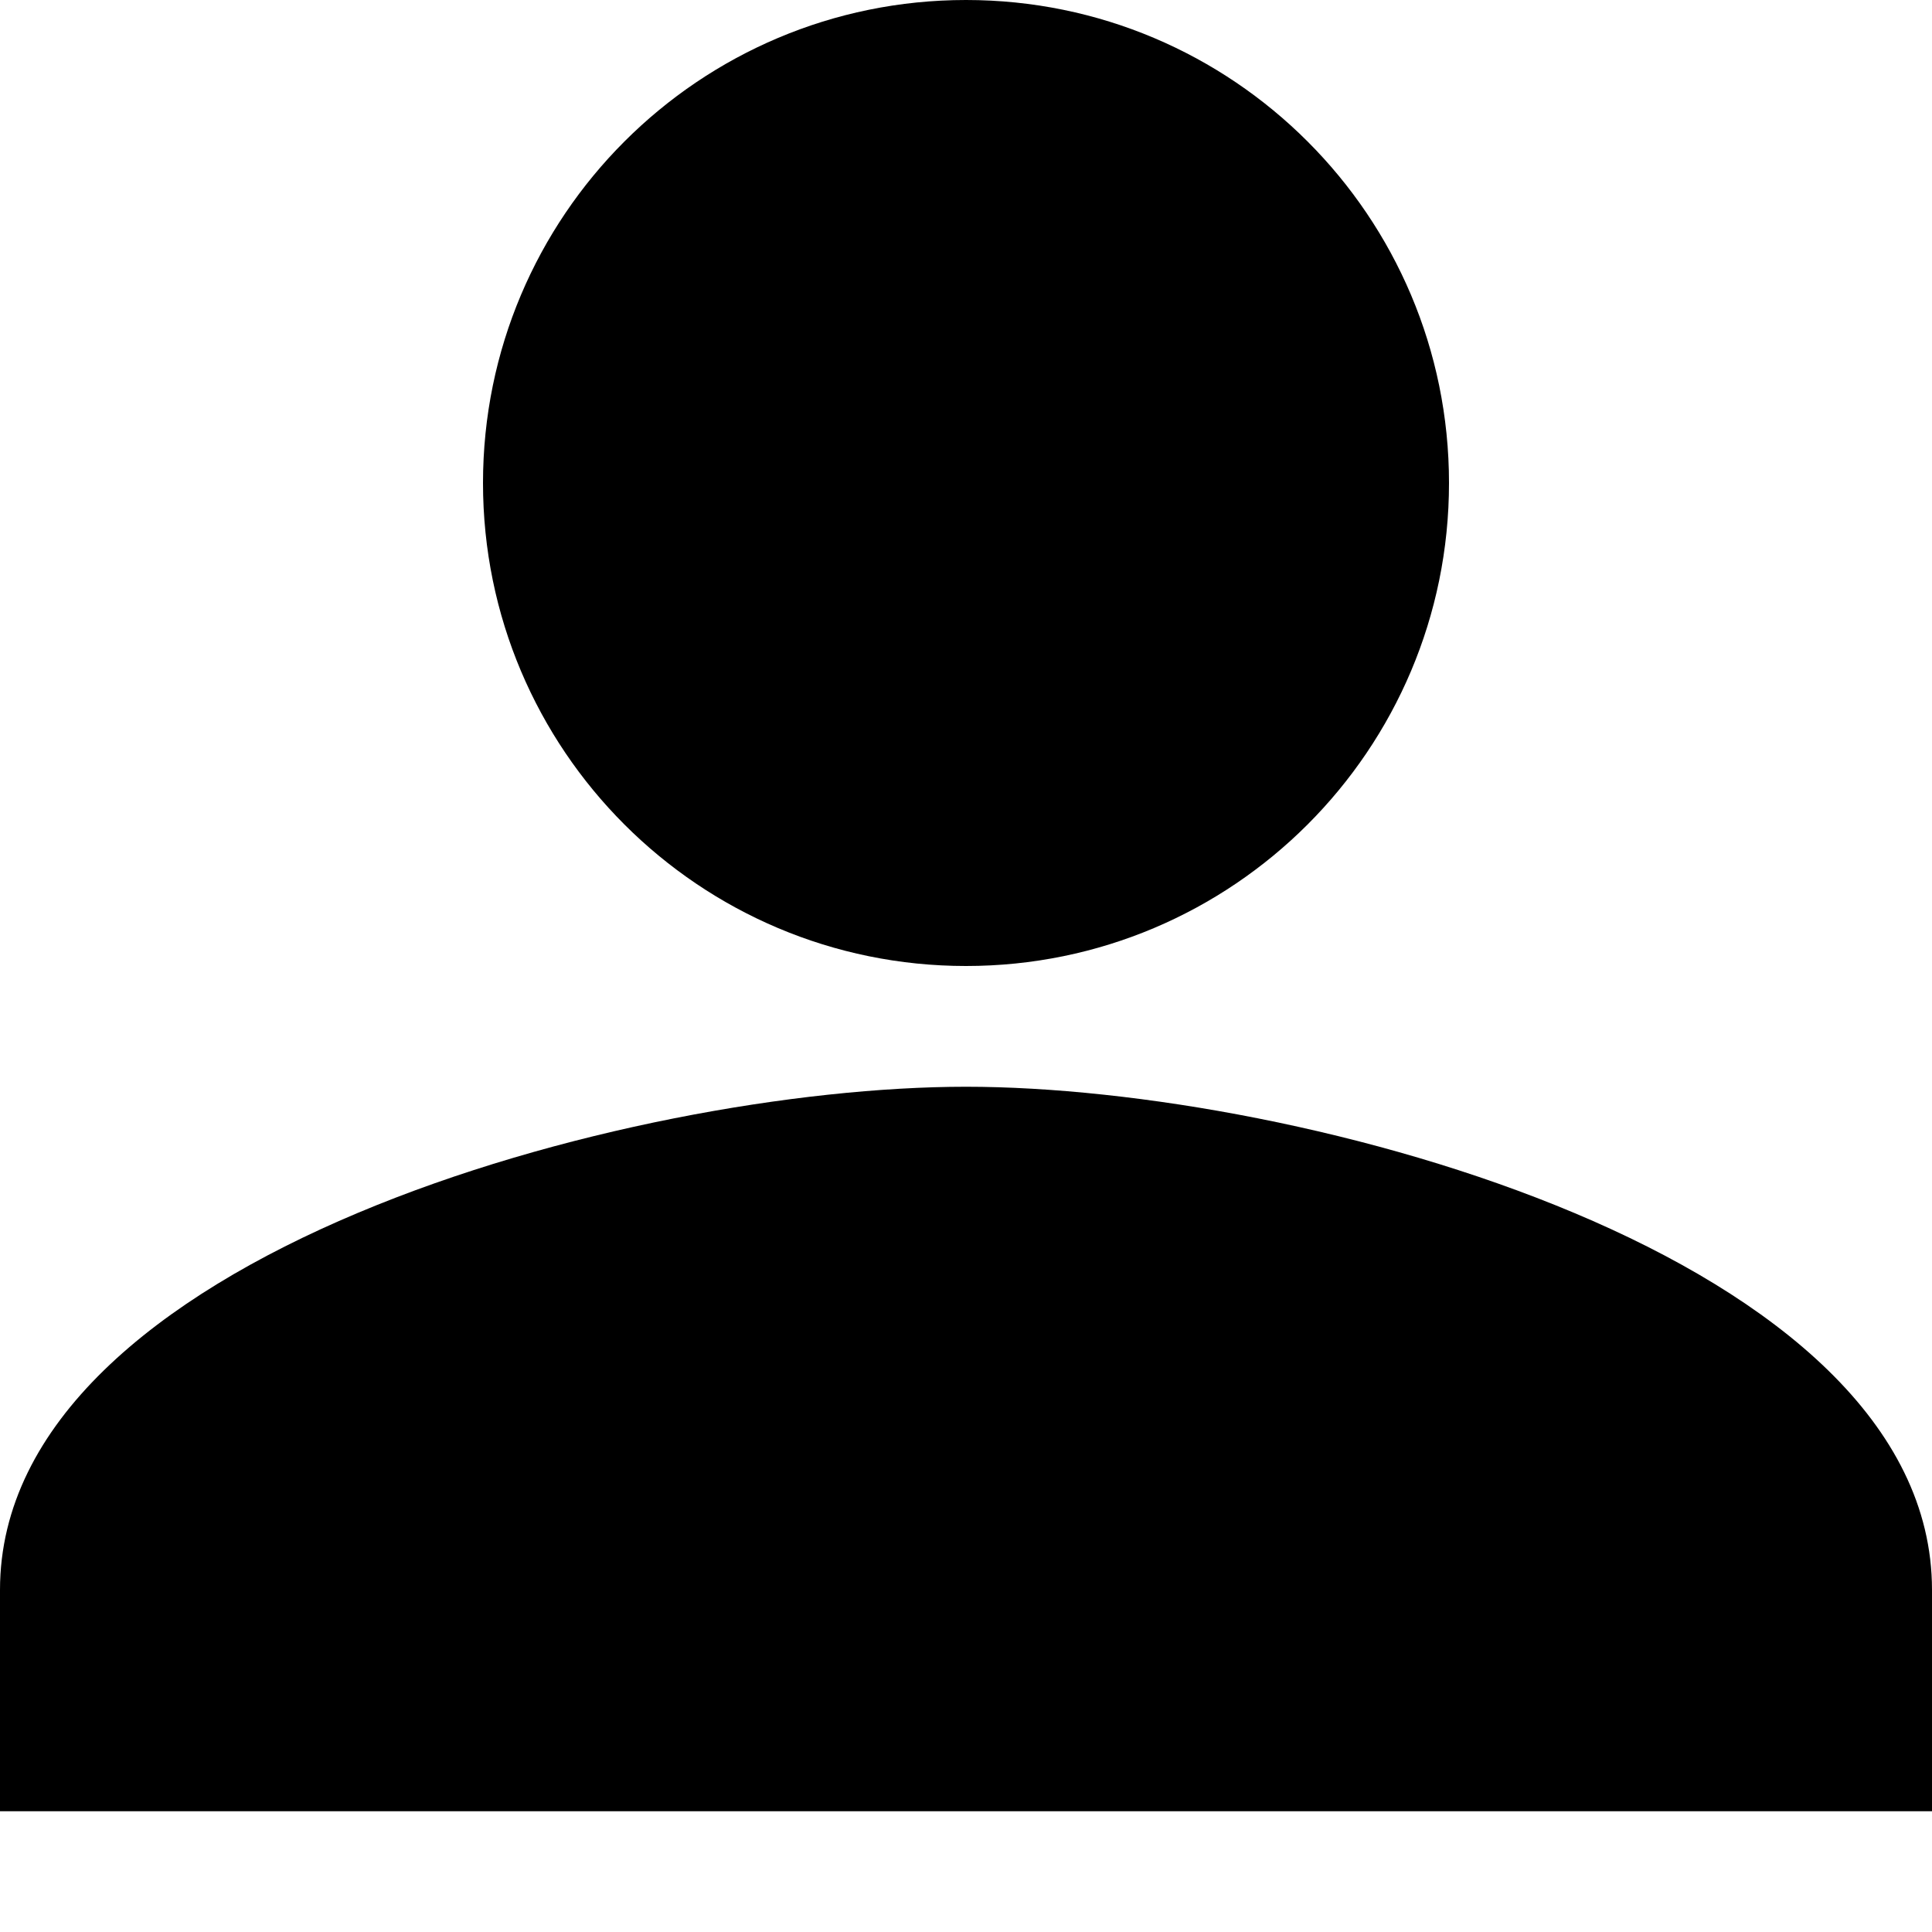
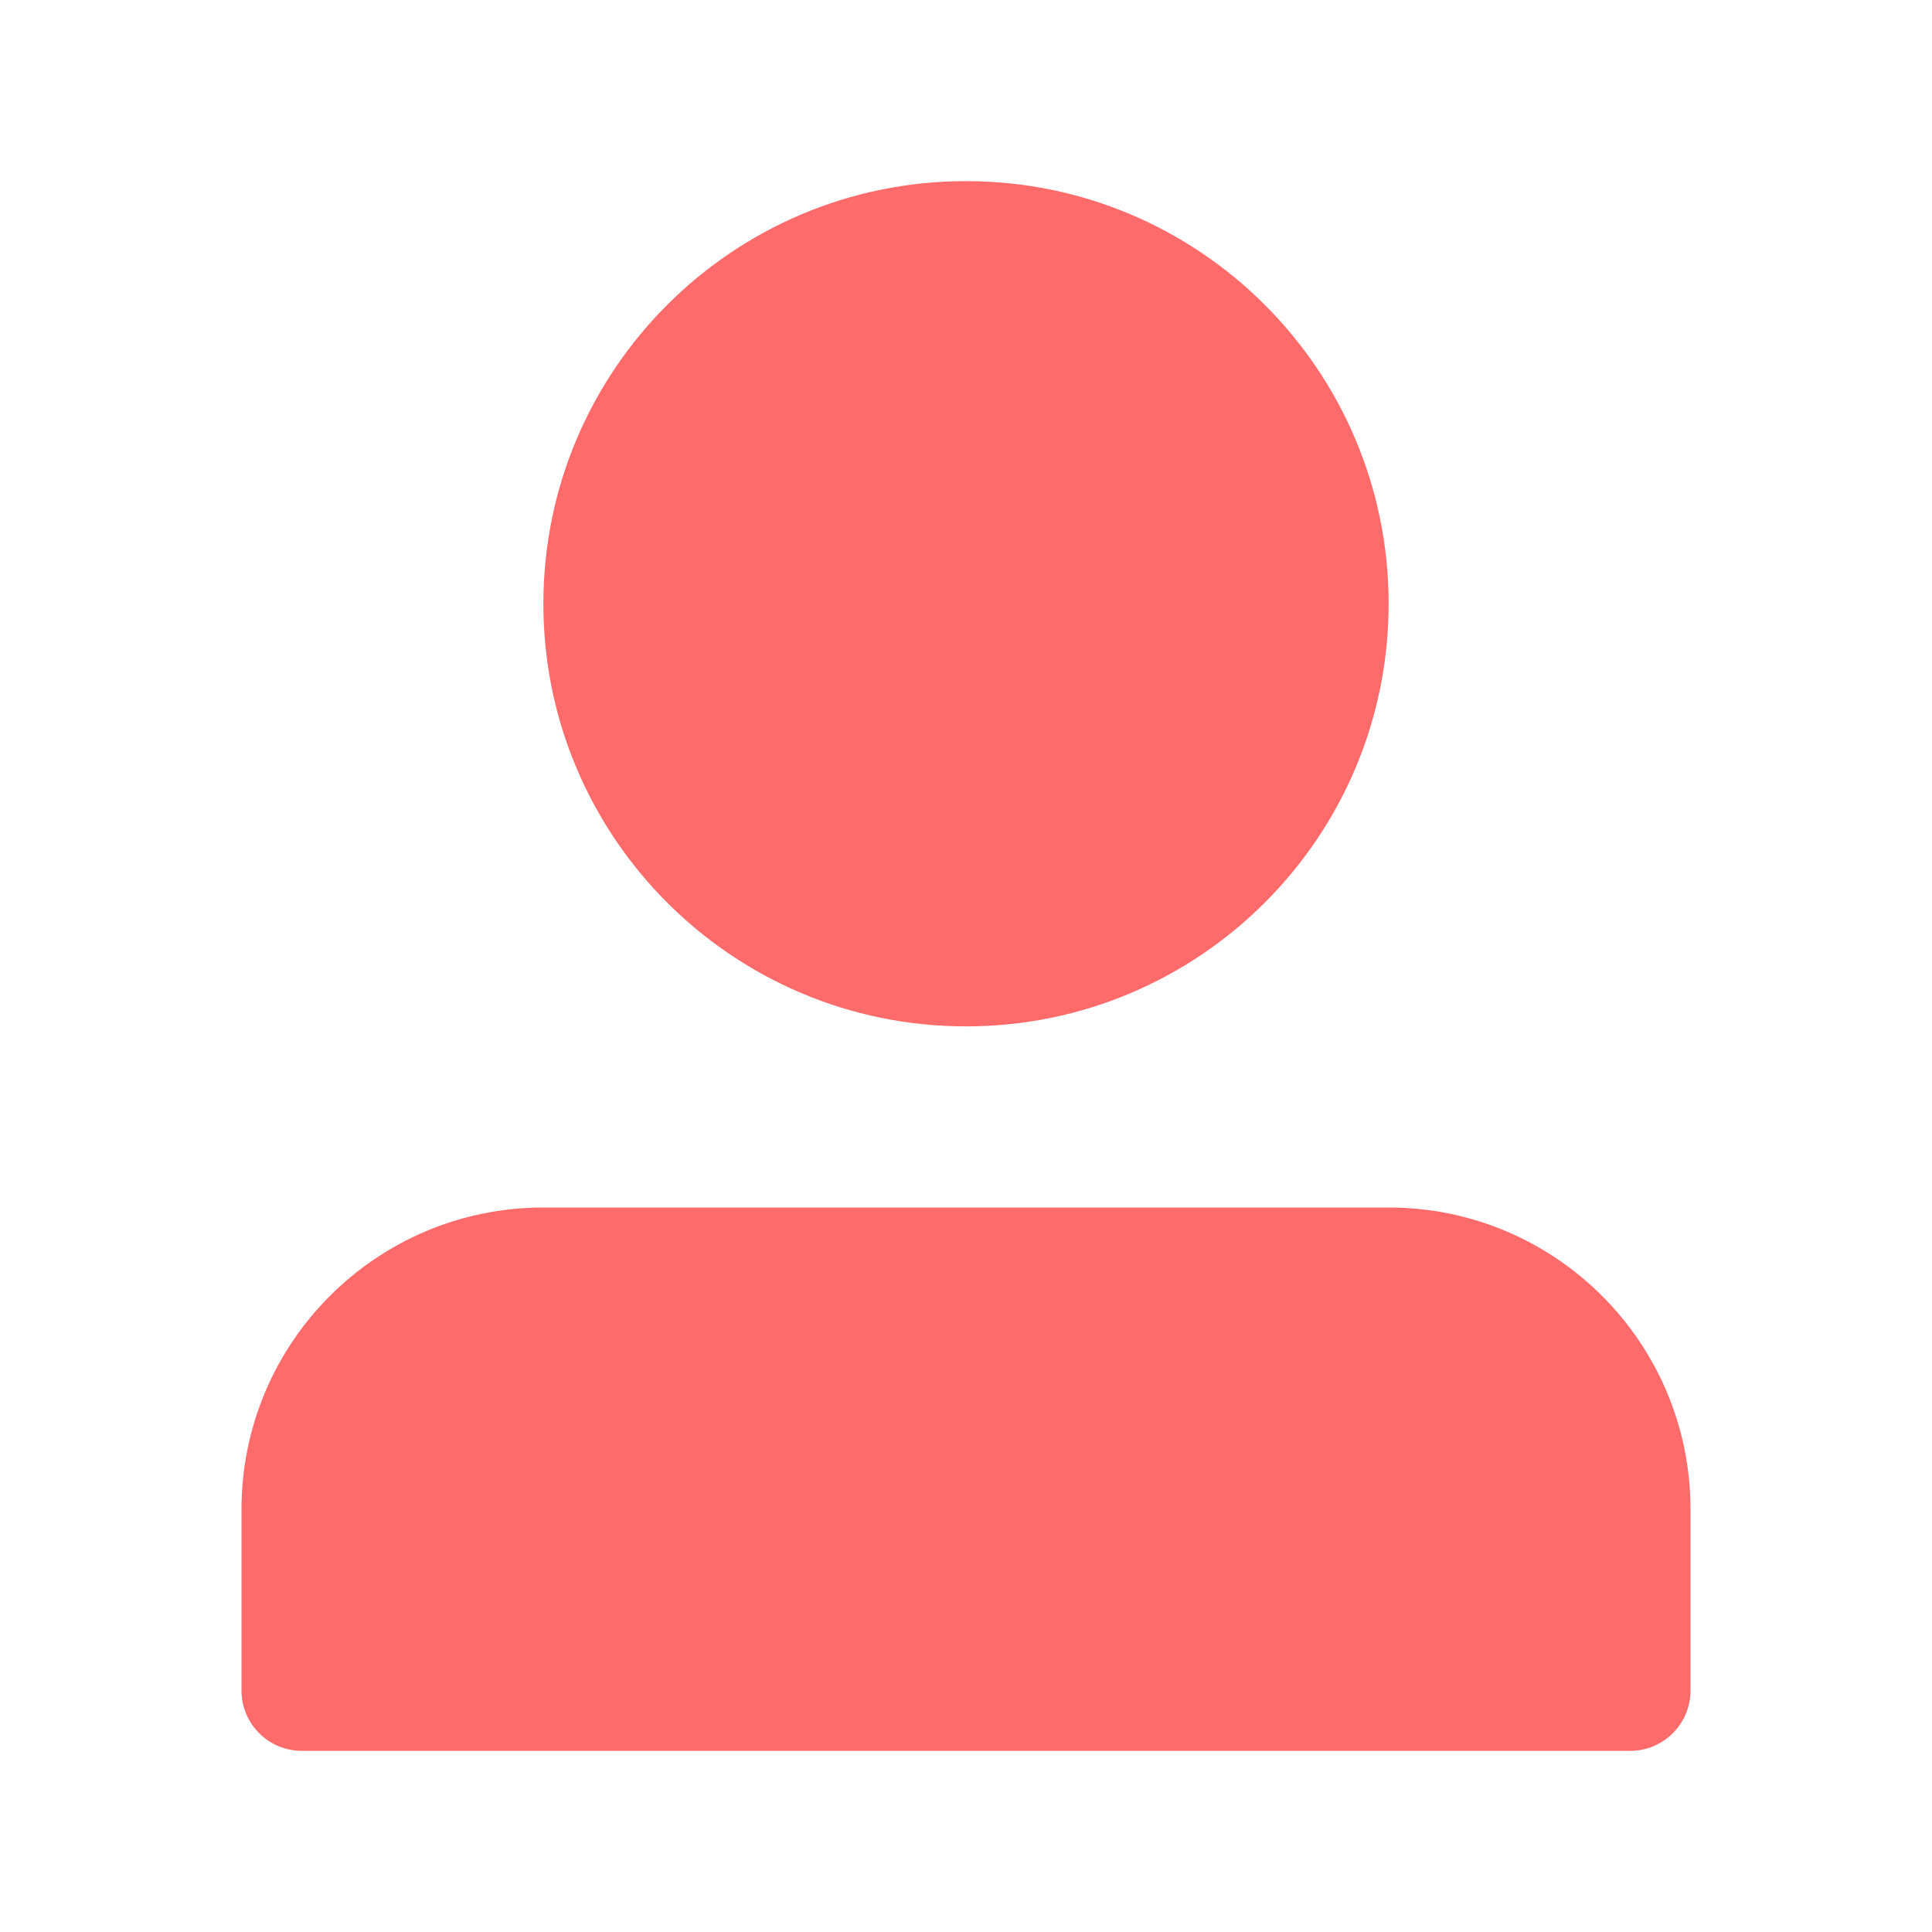
<svg xmlns="http://www.w3.org/2000/svg" viewBox="0 0 1024 1024">
-   <path fill="currentColor" d="M512 512c141.4 0 256-114.6 256-256S653.4 0 512 0 256 114.6 256 256s114.6 256 256 256zm0 64c-177.4 0-512 89.6-512 266.7V960h1024v-117.3C1024 665.6 689.4 576 512 576z" />
+   <path fill="#ff6b6b" d="M288 320a224 224 0 1 0 448 0 224 224 0 1 0-448 0m544 608H160a32 32 0 0 1-32-32v-96a160 160 0 0 1 160-160h448a160 160 0 0 1 160 160v96a32 32 0 0 1-32 32z" />
</svg>
